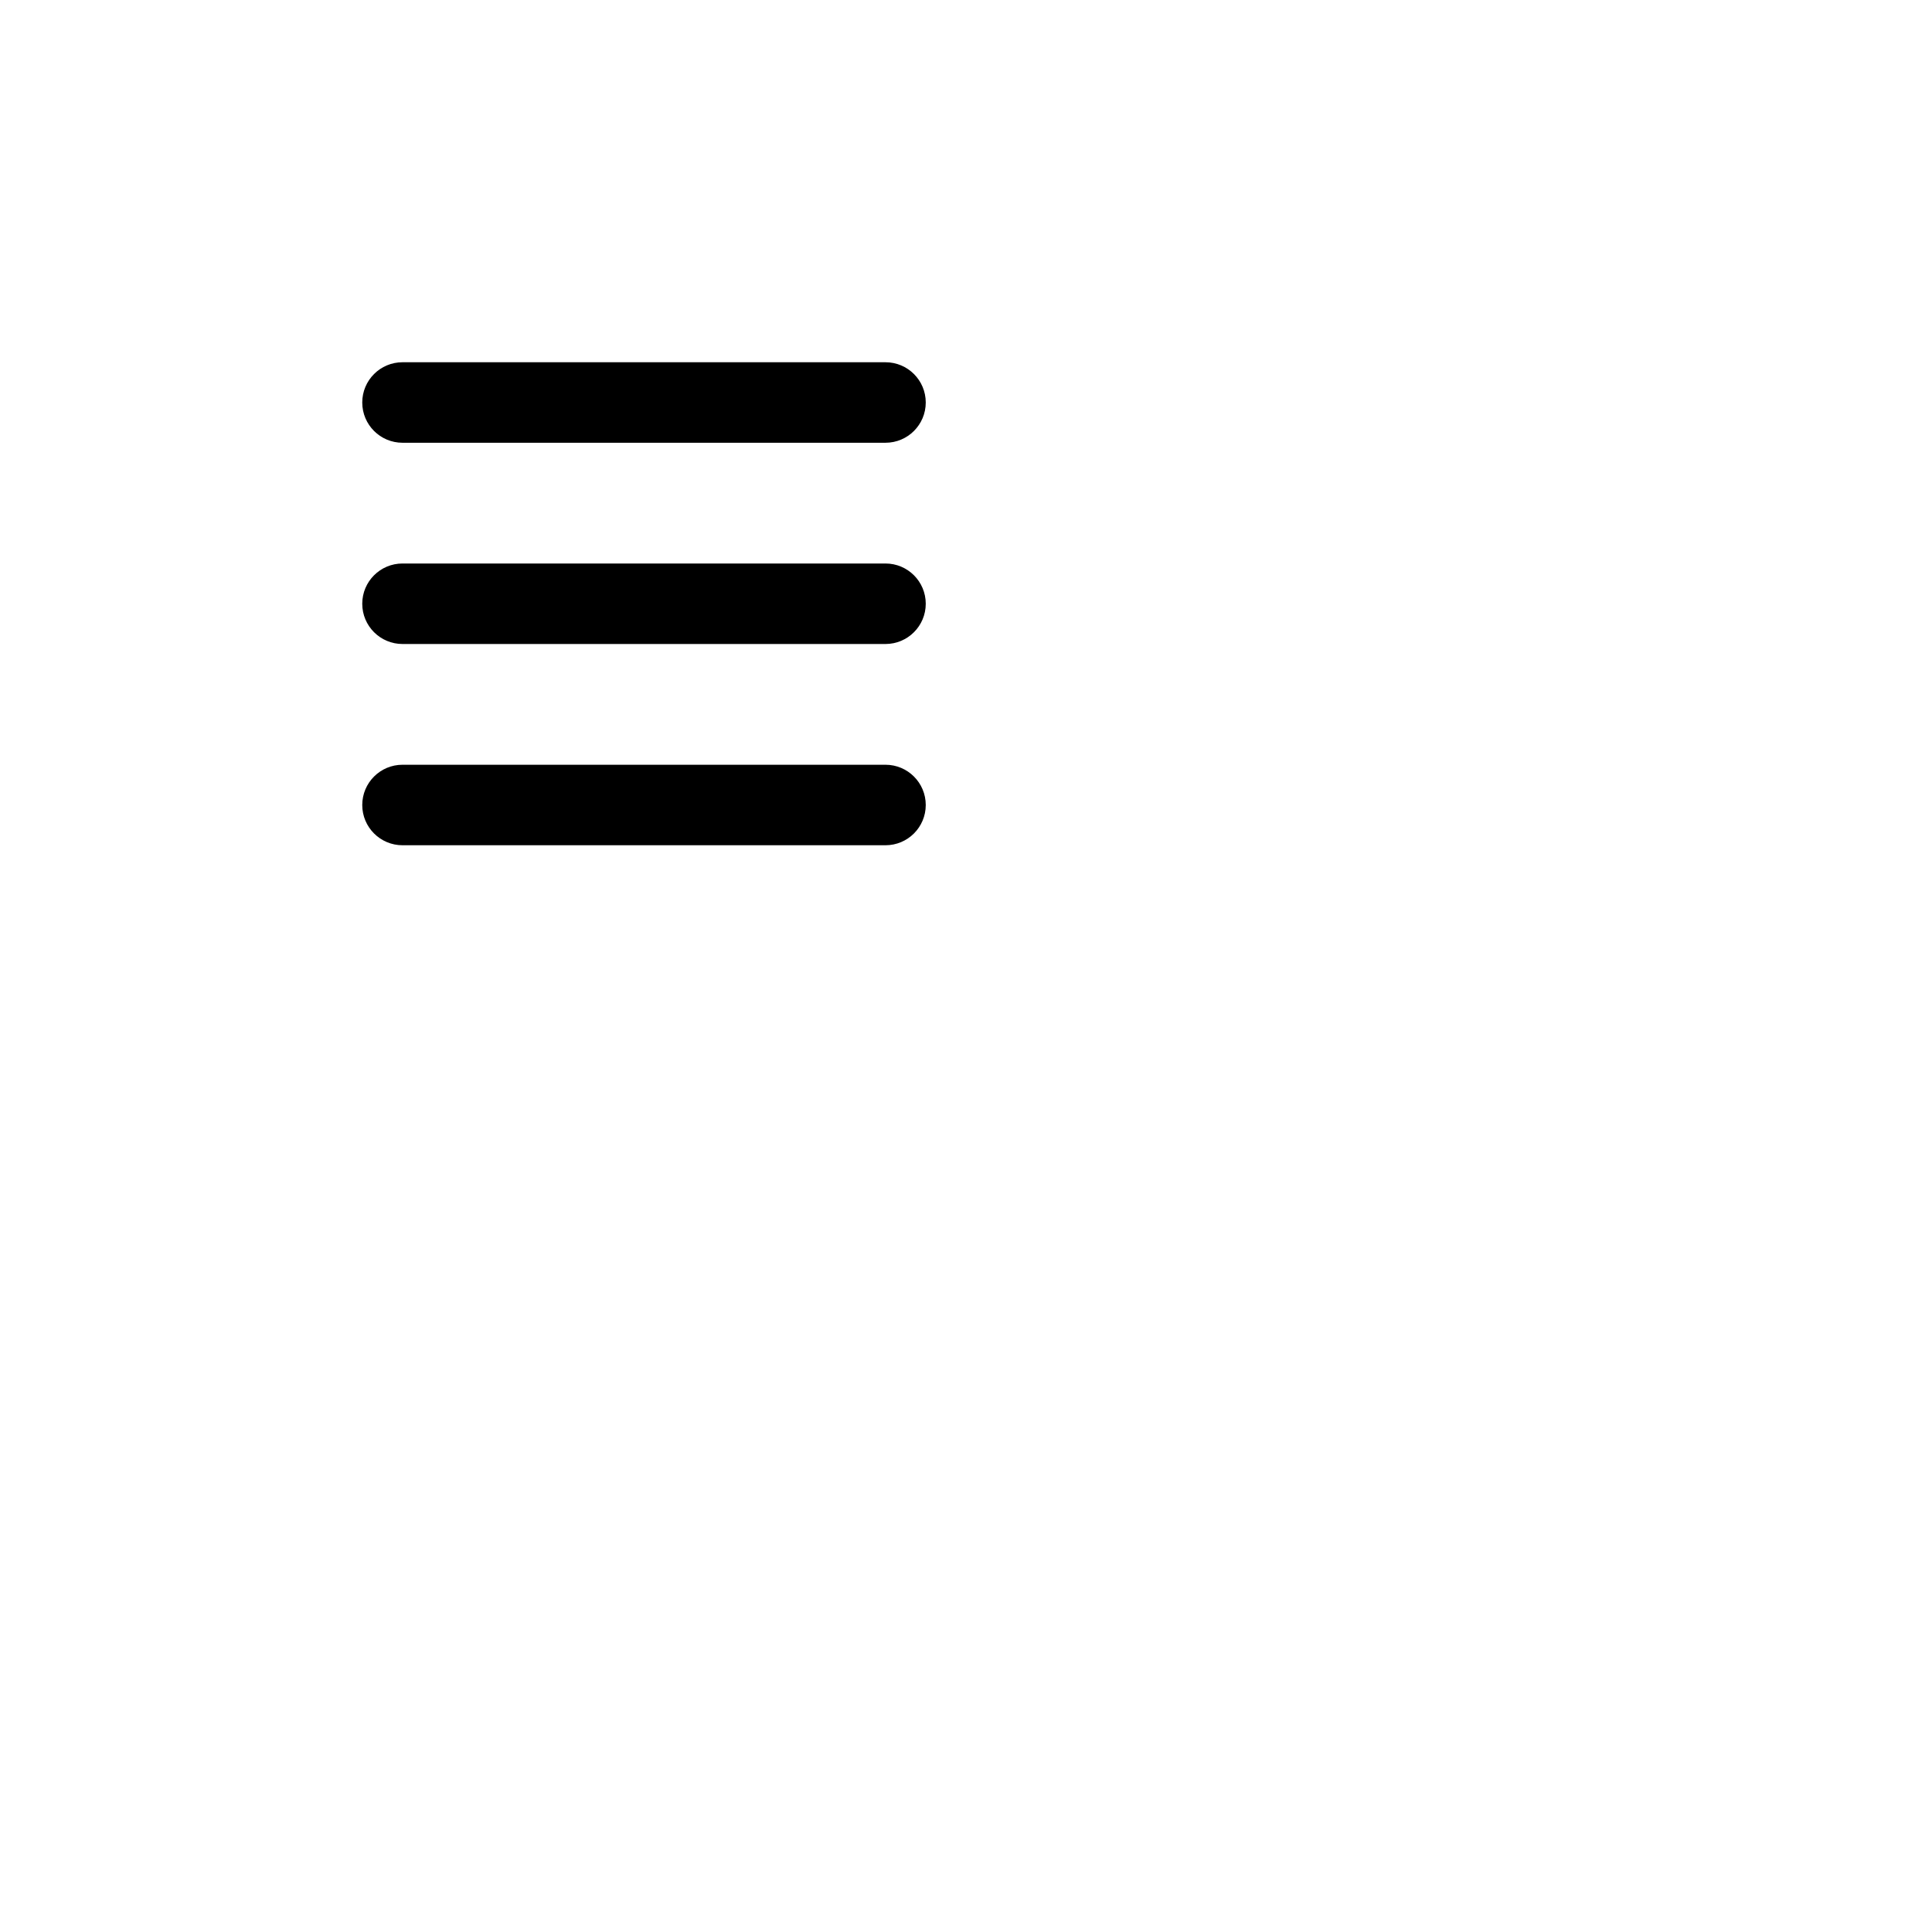
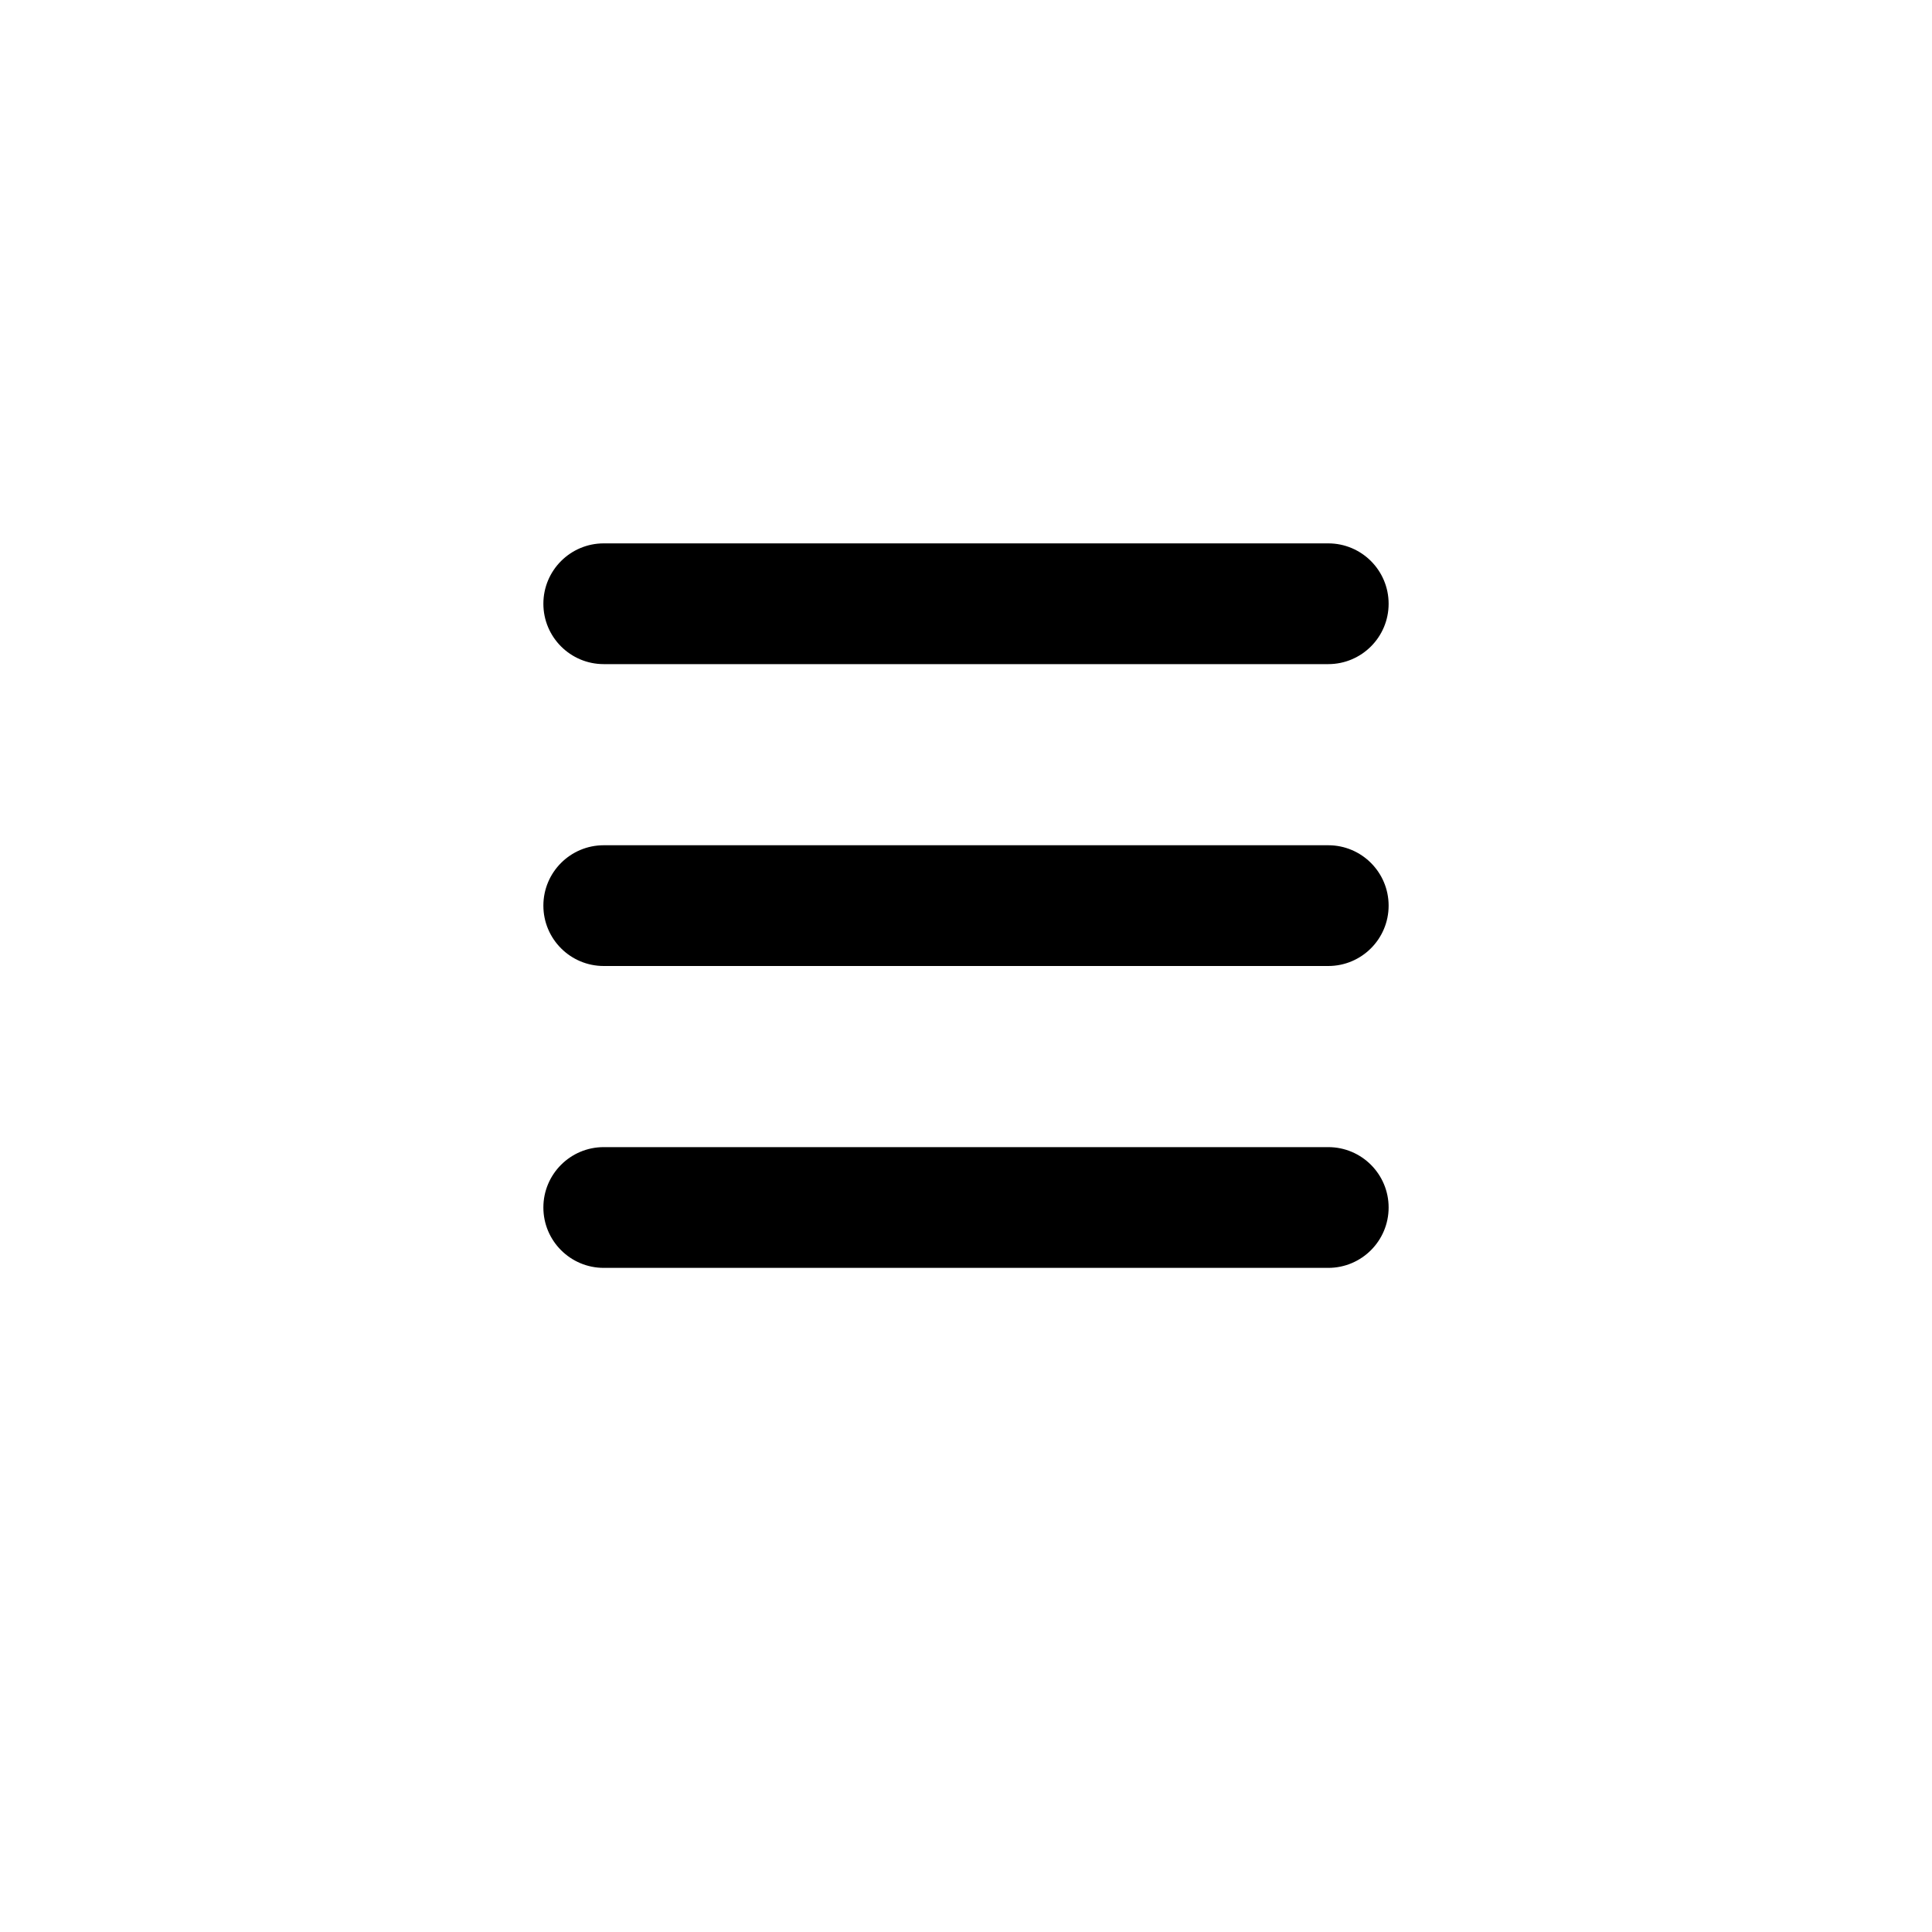
- <svg xmlns="http://www.w3.org/2000/svg" fill="currentColor" stroke="curentColor" width="48px" height="48px">
+ <svg xmlns="http://www.w3.org/2000/svg" fill="currentColor" stroke="curentColor" width="32px" height="32px">
  <path d="M9 10a1 1 0 0 1 1-1h12a1 1 0 0 1 0 2H10a1 1 0 0 1-1-1Zm0 5a1 1 0 0 1 1-1h12a1 1 0 0 1 0 2H10a1 1 0 0 1-1-1Zm0 5a1 1 0 0 1 1-1h12a1 1 0 0 1 0 2H10a1 1 0 0 1-1-1Z" />
</svg>
